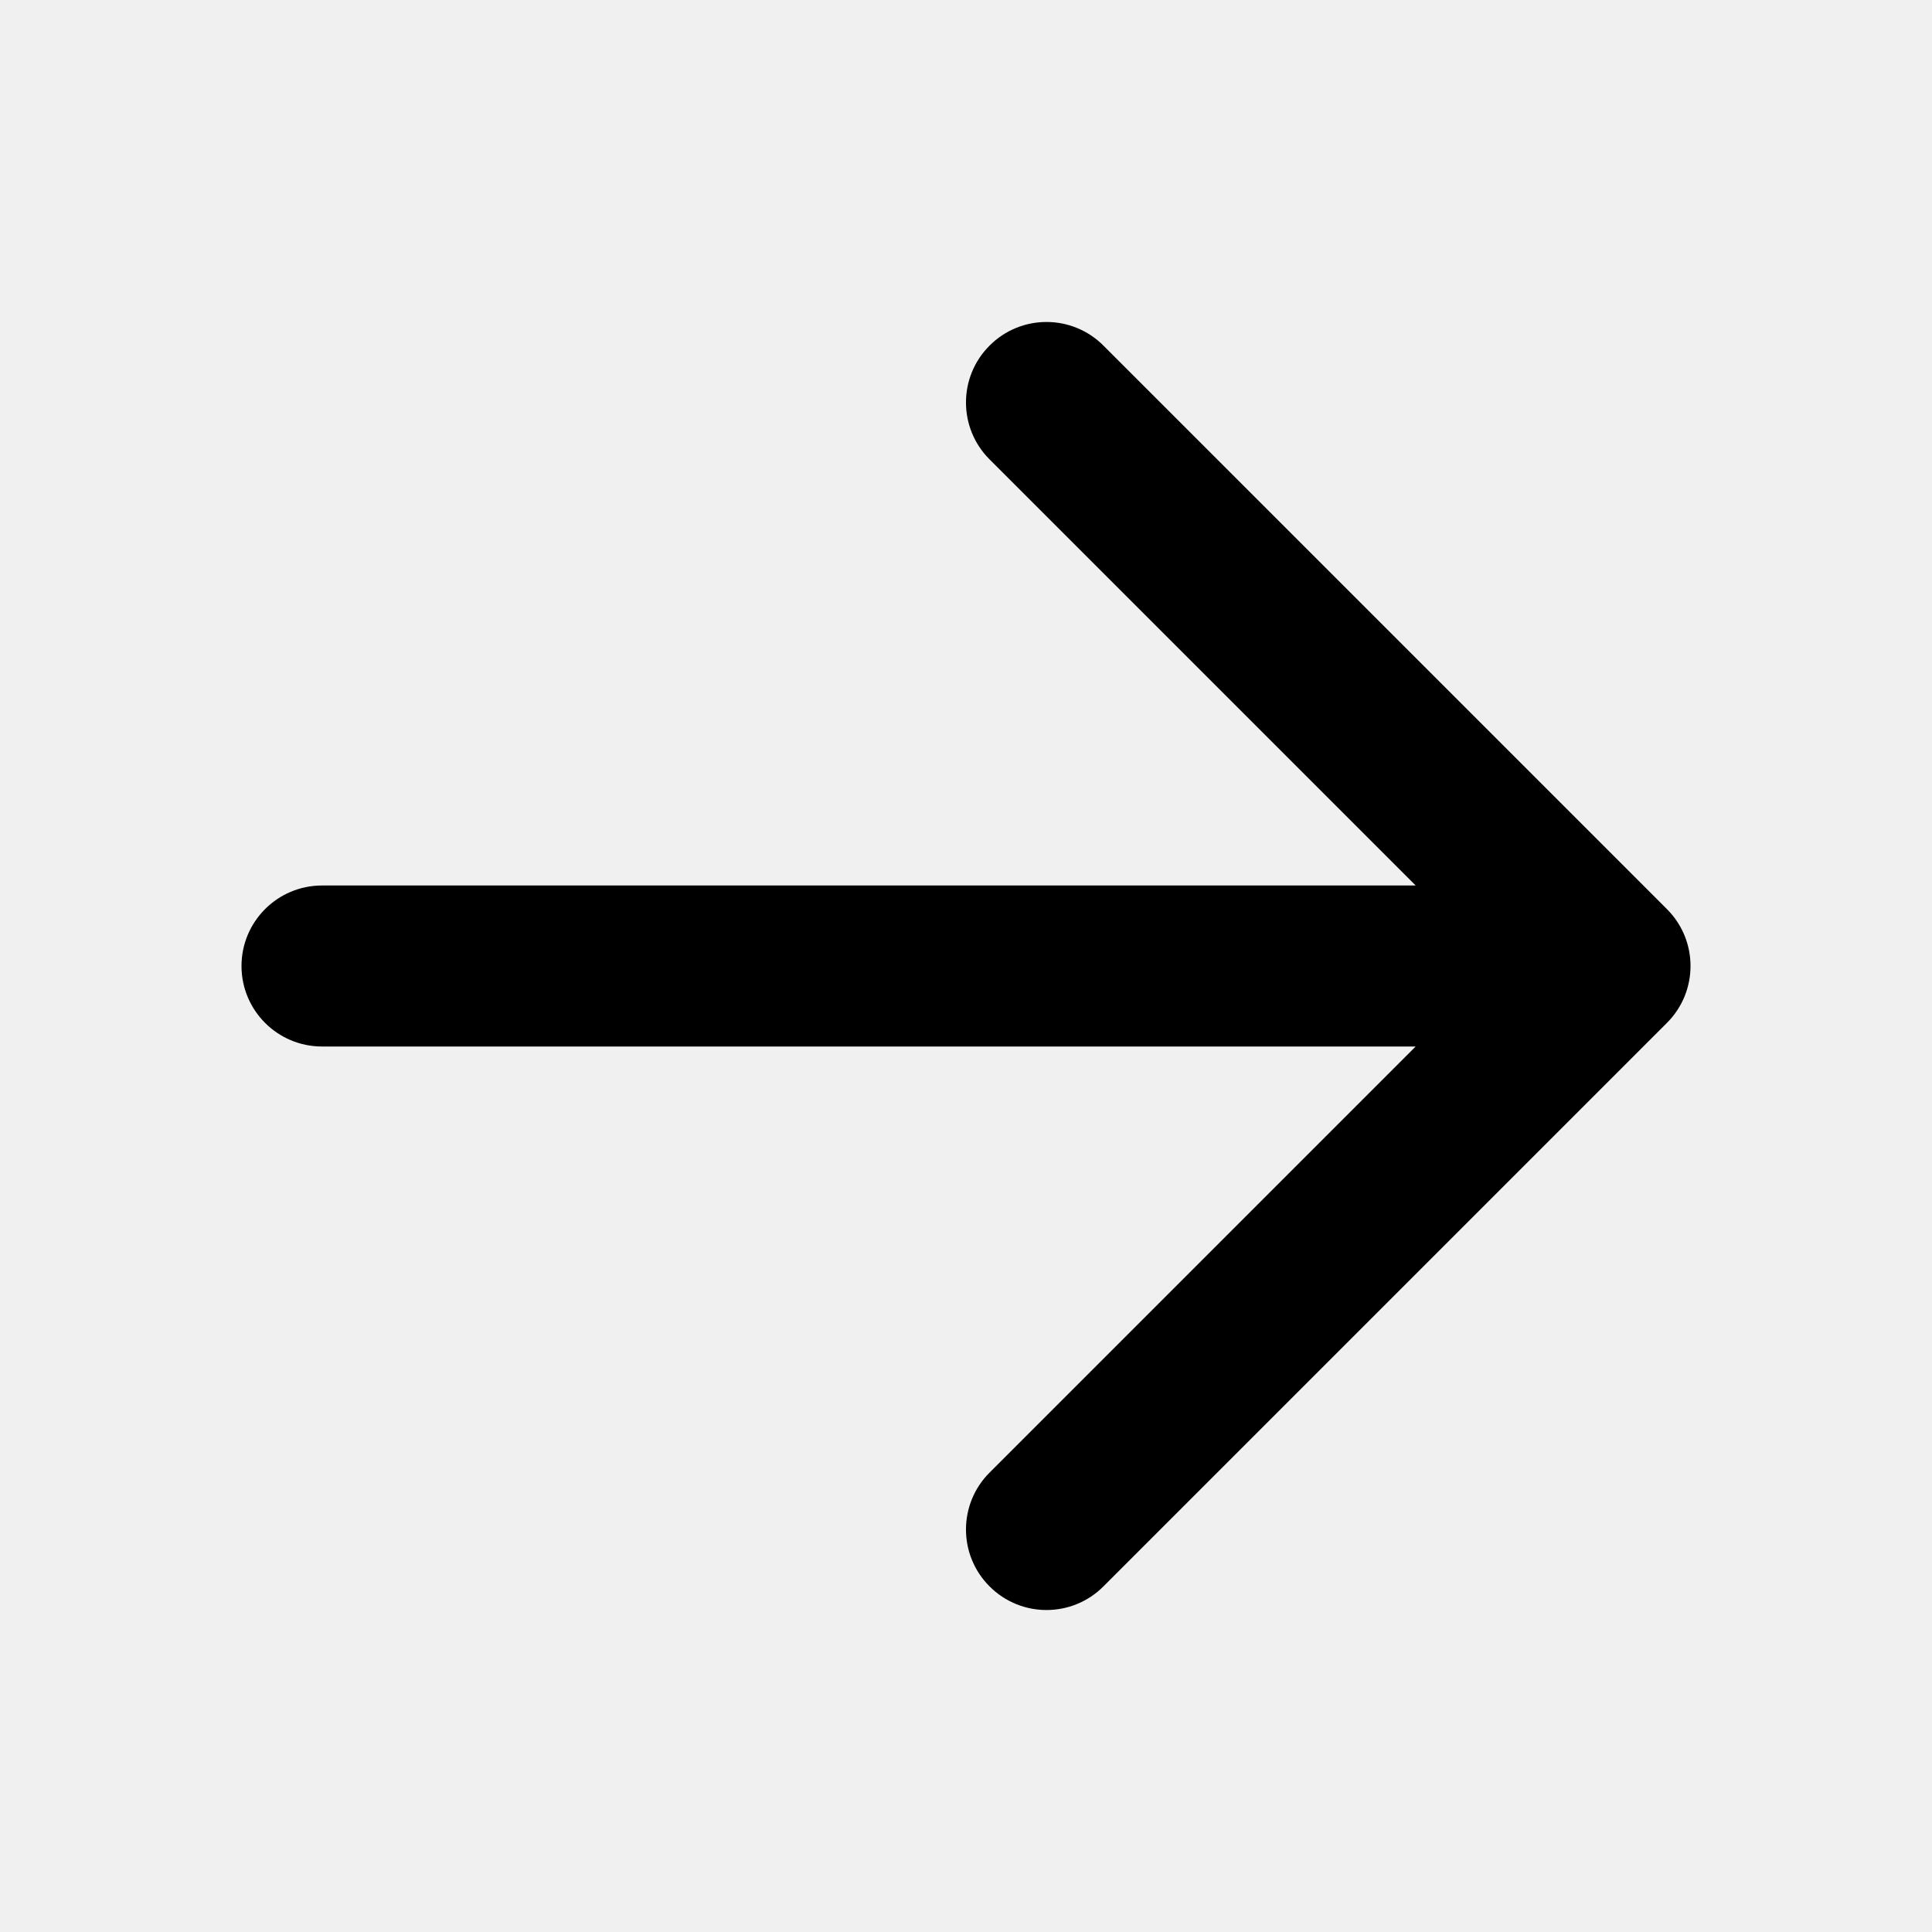
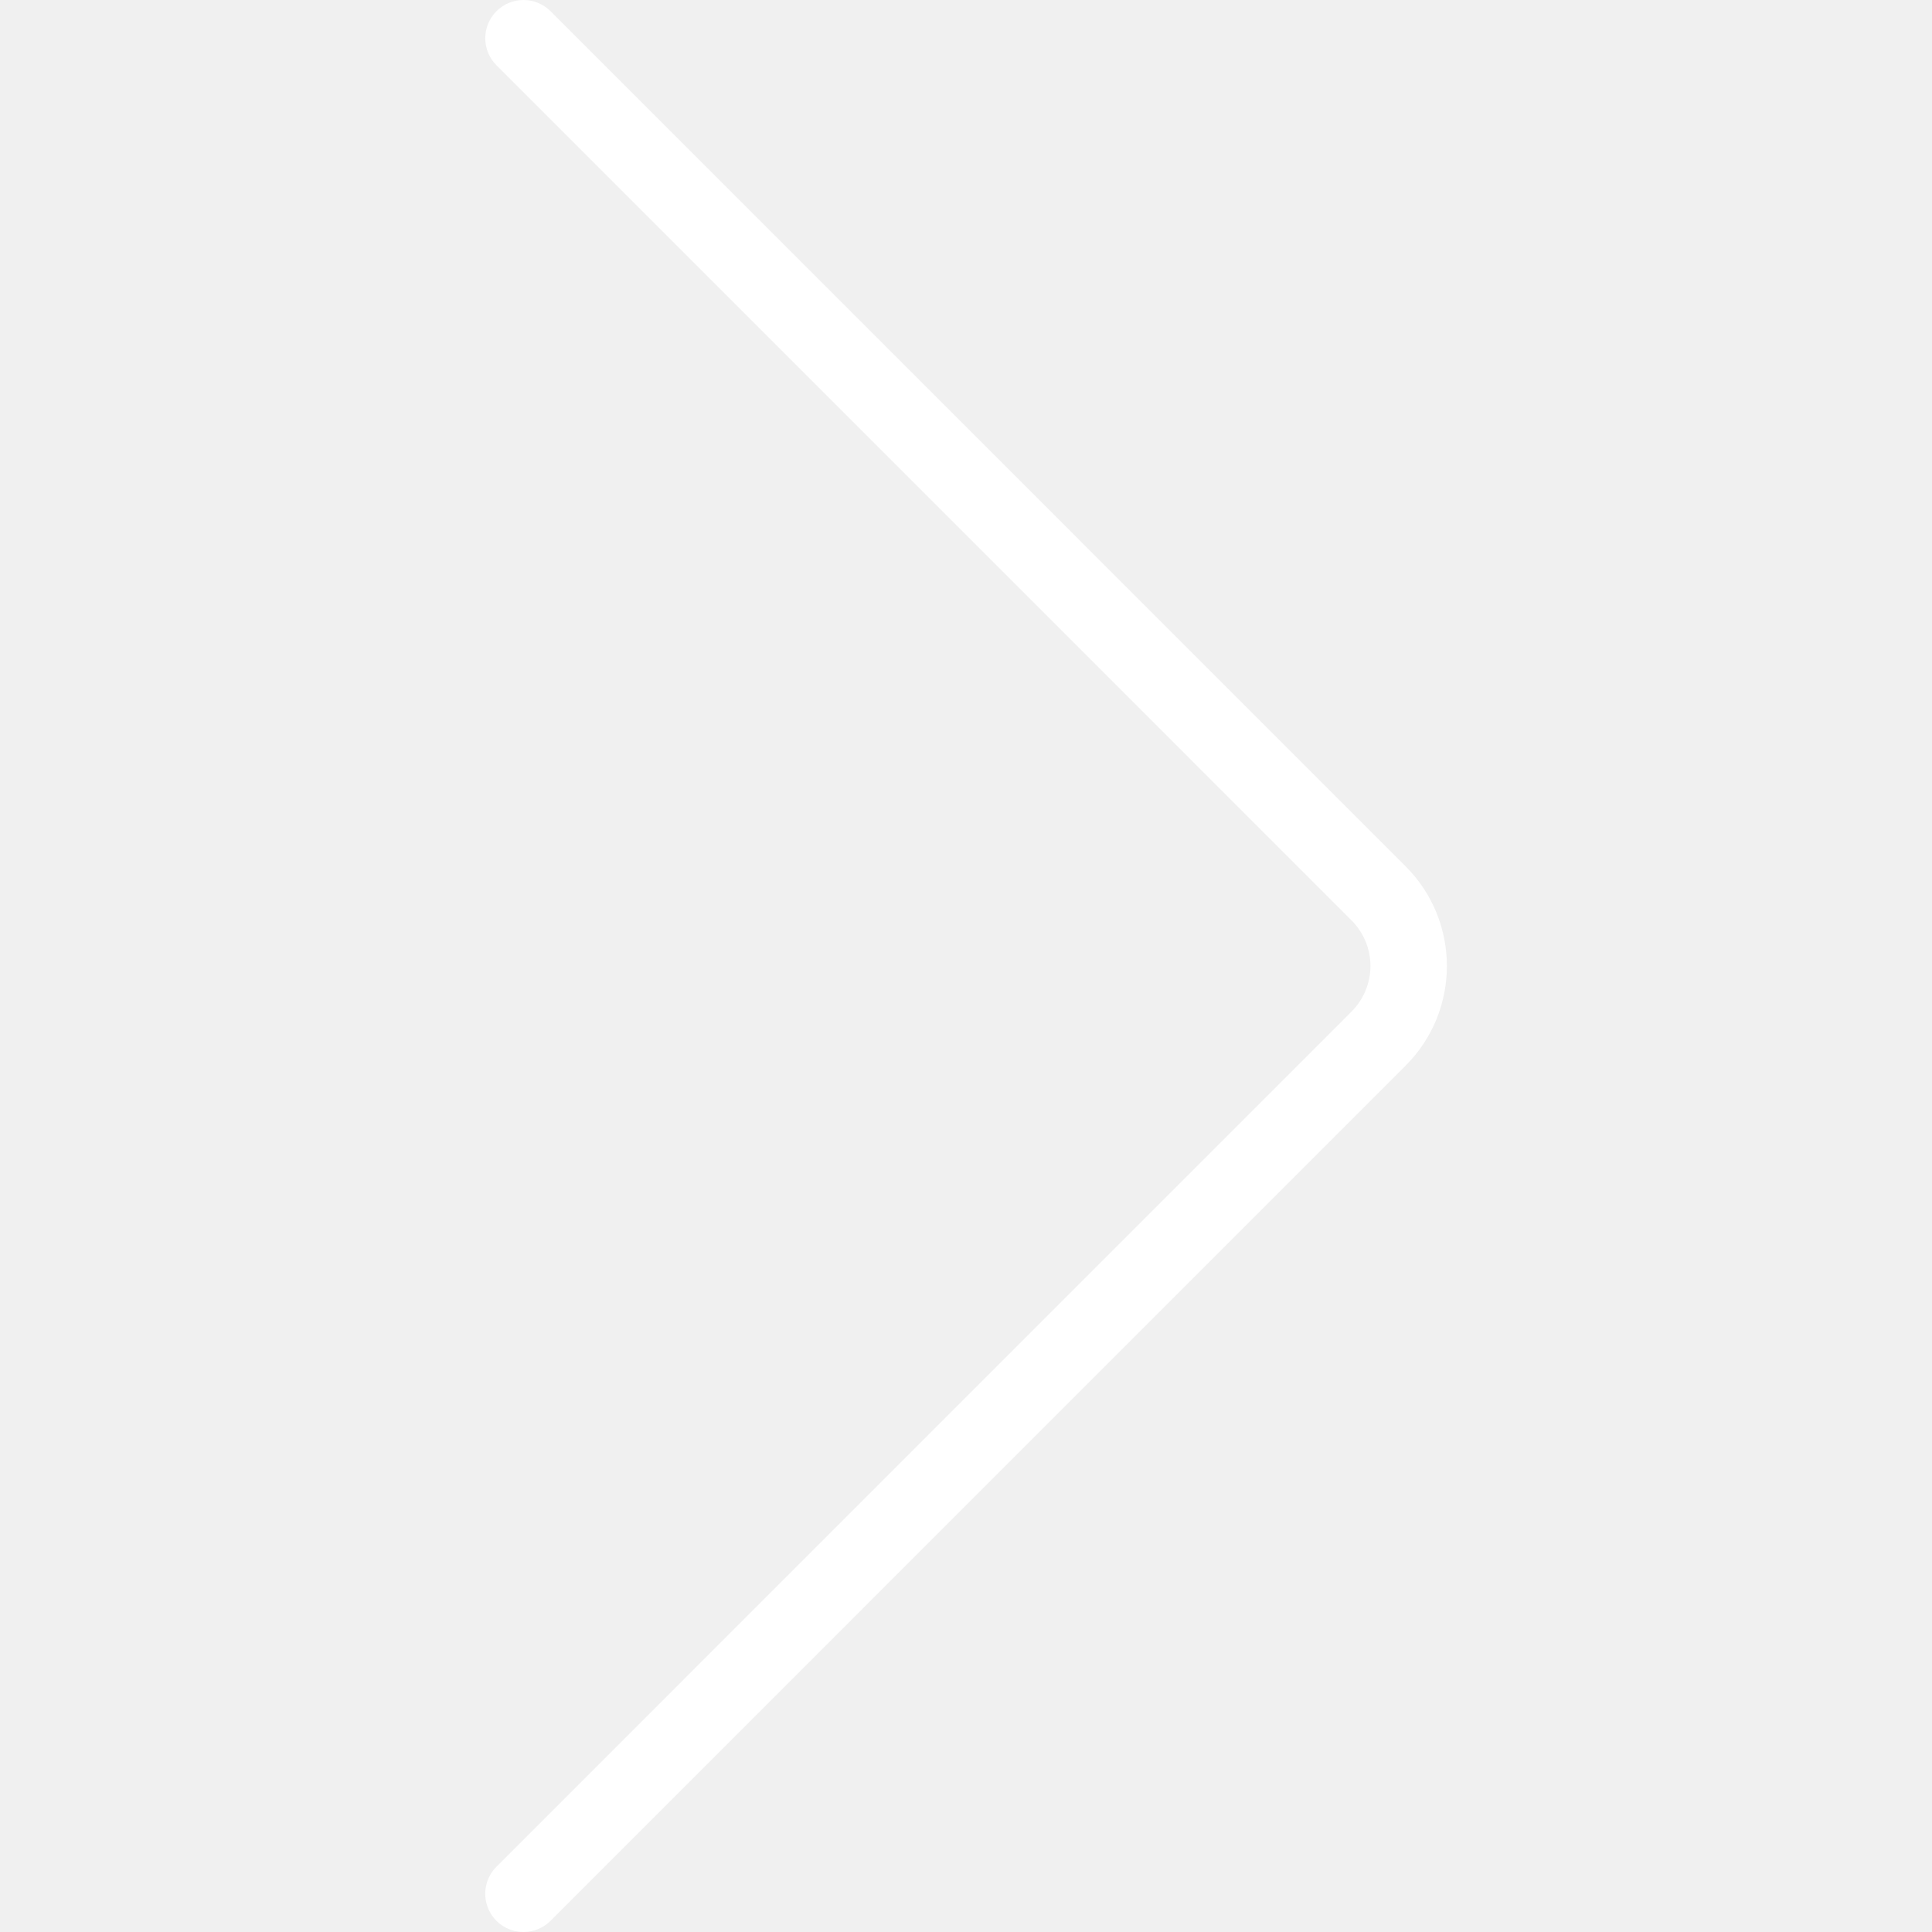
- <svg xmlns="http://www.w3.org/2000/svg" width="64px" height="64px" viewBox="0 0 24 24" fill="none">
+ <svg xmlns="http://www.w3.org/2000/svg" width="64px" height="64px" viewBox="-19.04 0 75.804 75.804" fill="#ffffff">
  <g id="SVGRepo_bgCarrier" stroke-width="0" />
  <g id="SVGRepo_tracerCarrier" stroke-linecap="round" stroke-linejoin="round" />
  <g id="SVGRepo_iconCarrier">
-     <path fill-rule="evenodd" clip-rule="evenodd" d="M12.293 4.293C12.683 3.902 13.317 3.902 13.707 4.293L20.707 11.293C21.098 11.683 21.098 12.317 20.707 12.707L13.707 19.707C13.317 20.098 12.683 20.098 12.293 19.707C11.902 19.317 11.902 18.683 12.293 18.293L17.586 13H4C3.448 13 3 12.552 3 12C3 11.448 3.448 11 4 11H17.586L12.293 5.707C11.902 5.317 11.902 4.683 12.293 4.293Z" fill="#000000" />
+     <g id="Group_65" data-name="Group 65" transform="translate(-831.568 -384.448)">
+       <path id="Path_57" data-name="Path 57" d="M833.068,460.252a1.5,1.5,0,0,1-1.061-2.561l33.557-33.56a2.53,2.53,0,0,0,0-3.564l-33.557-33.558a1.5,1.5,0,0,1,2.122-2.121l33.556,33.558a5.53,5.53,0,0,1,0,7.807l-33.557,33.56A1.5,1.5,0,0,1,833.068,460.252Z" fill="#ffffff" />
+     </g>
  </g>
</svg>
